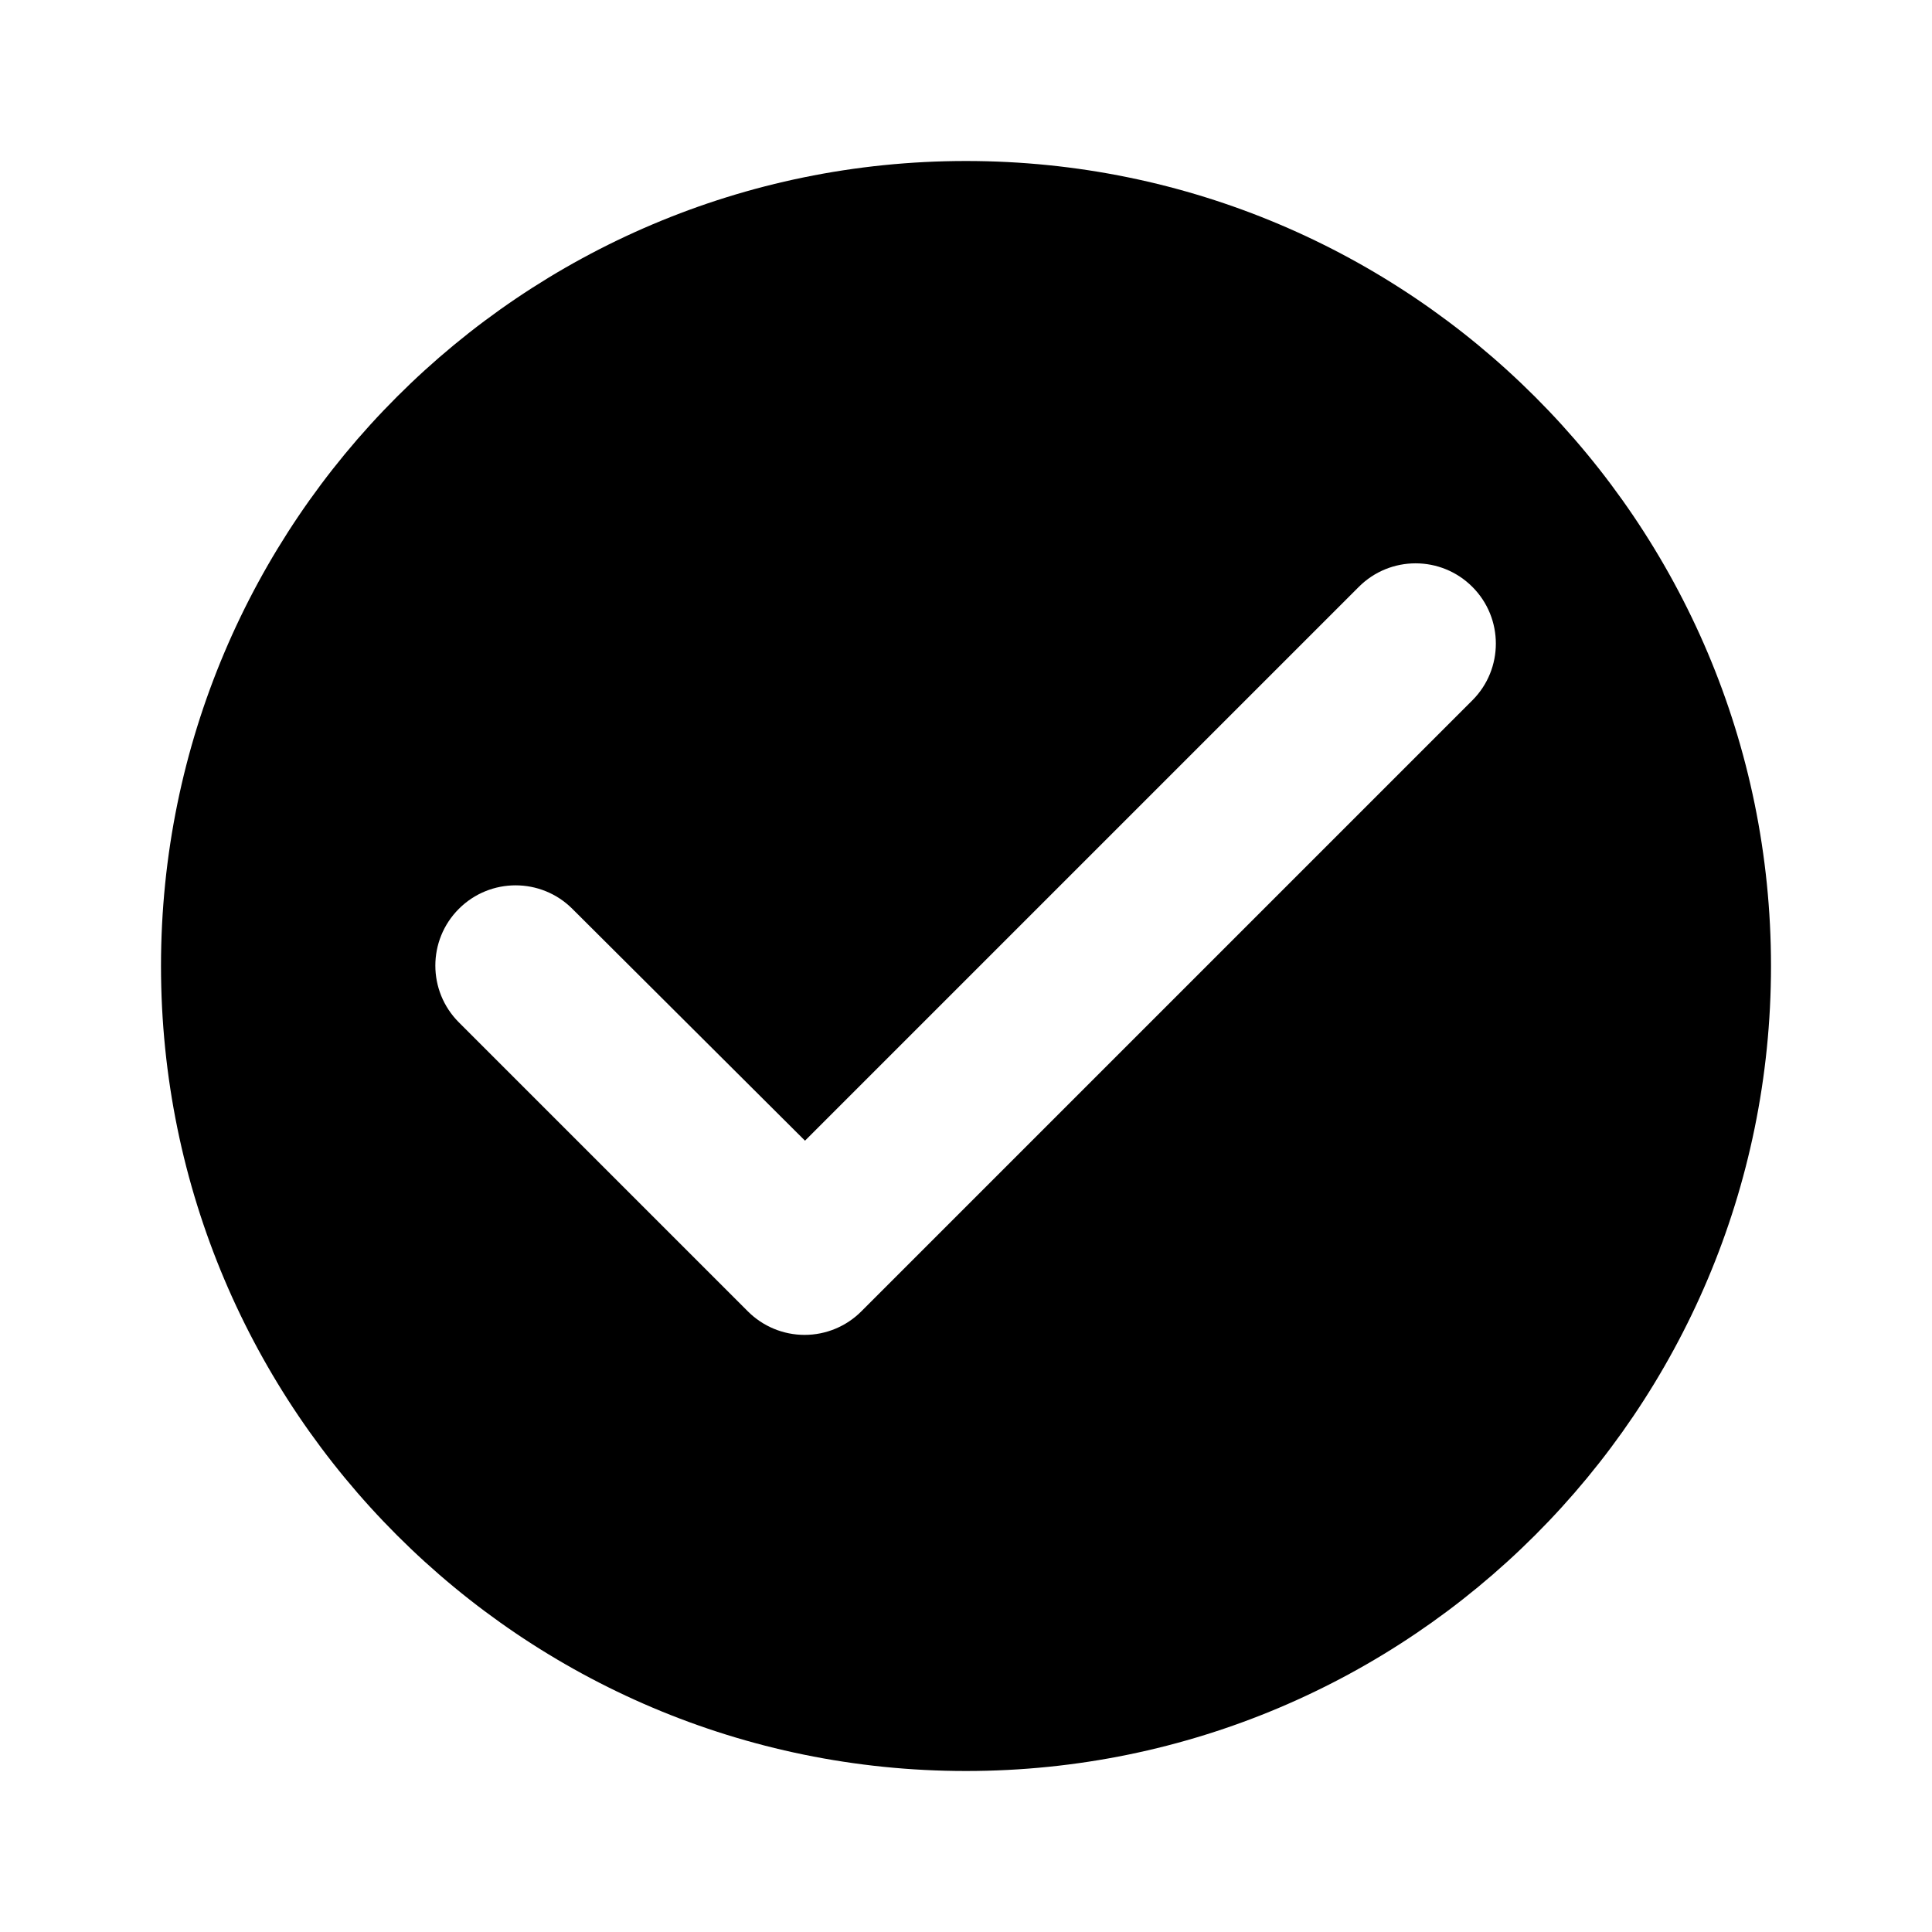
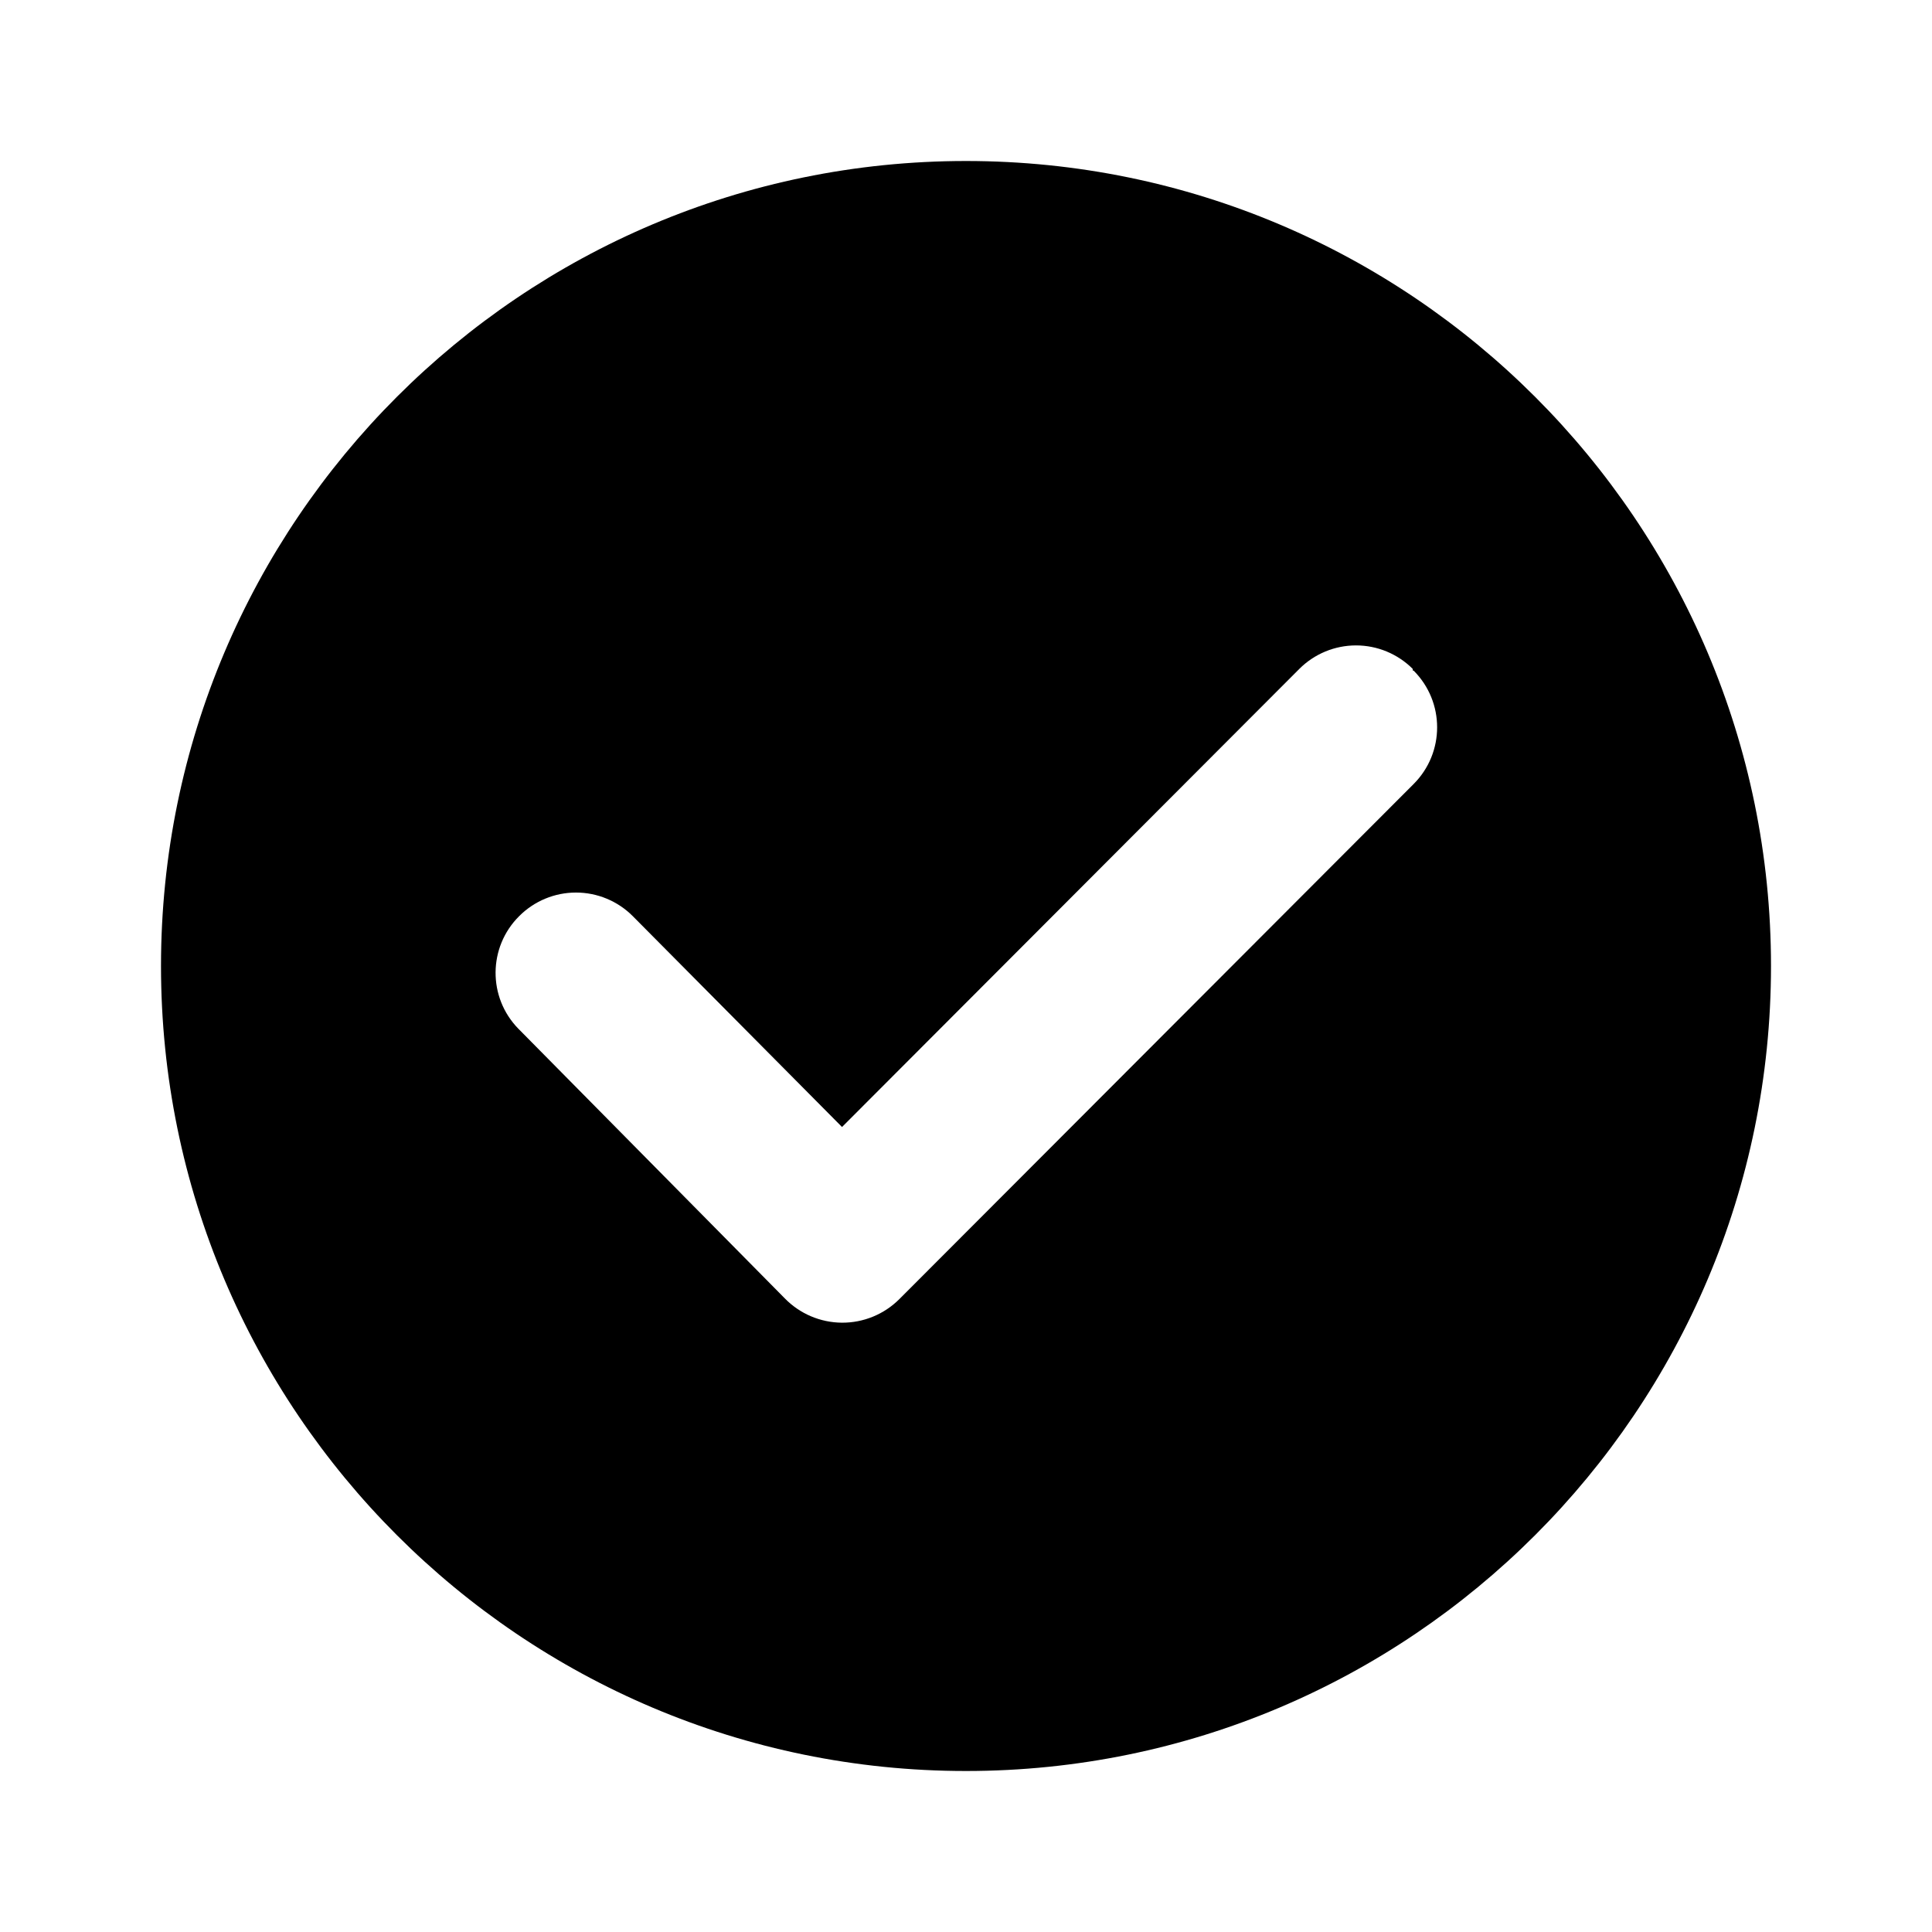
- <svg xmlns="http://www.w3.org/2000/svg" width="24" height="24" fill="currentColor" class="mi-solid mi-check-circle" viewBox="0 0 24 24">
-   <path d="M12 2C6.48 2 2 6.48 2 12s4.48 10 10 10 10-4.48 10-10S17.52 2 12 2ZM9.29 16.29 5.7 12.7a.996.996 0 1 1 1.41-1.41L10 14.17l6.88-6.88a.996.996 0 1 1 1.41 1.41l-7.59 7.59a.996.996 0 0 1-1.41 0Z" />
+ <svg xmlns="http://www.w3.org/2000/svg" width="24" height="24" fill="currentColor" viewBox="0 0 24 24">
+   <path d="M12 2C6.48 2 2 6.48 2 12s4.48 10 10 10 10-4.48 10-10S17.52 2 12 2Zm5.56 7.74-6.39 6.4a1 1 0 0 1-1.42-.01l-3.3-3.34-.01-.01a.993.993 0 0 1 .01-1.4.996.996 0 0 1 1.41 0l2.6 2.62 5.68-5.69a.996.996 0 0 1 1.41 0v.02h.01c.39.39.39 1.02 0 1.41Z" />
</svg>
